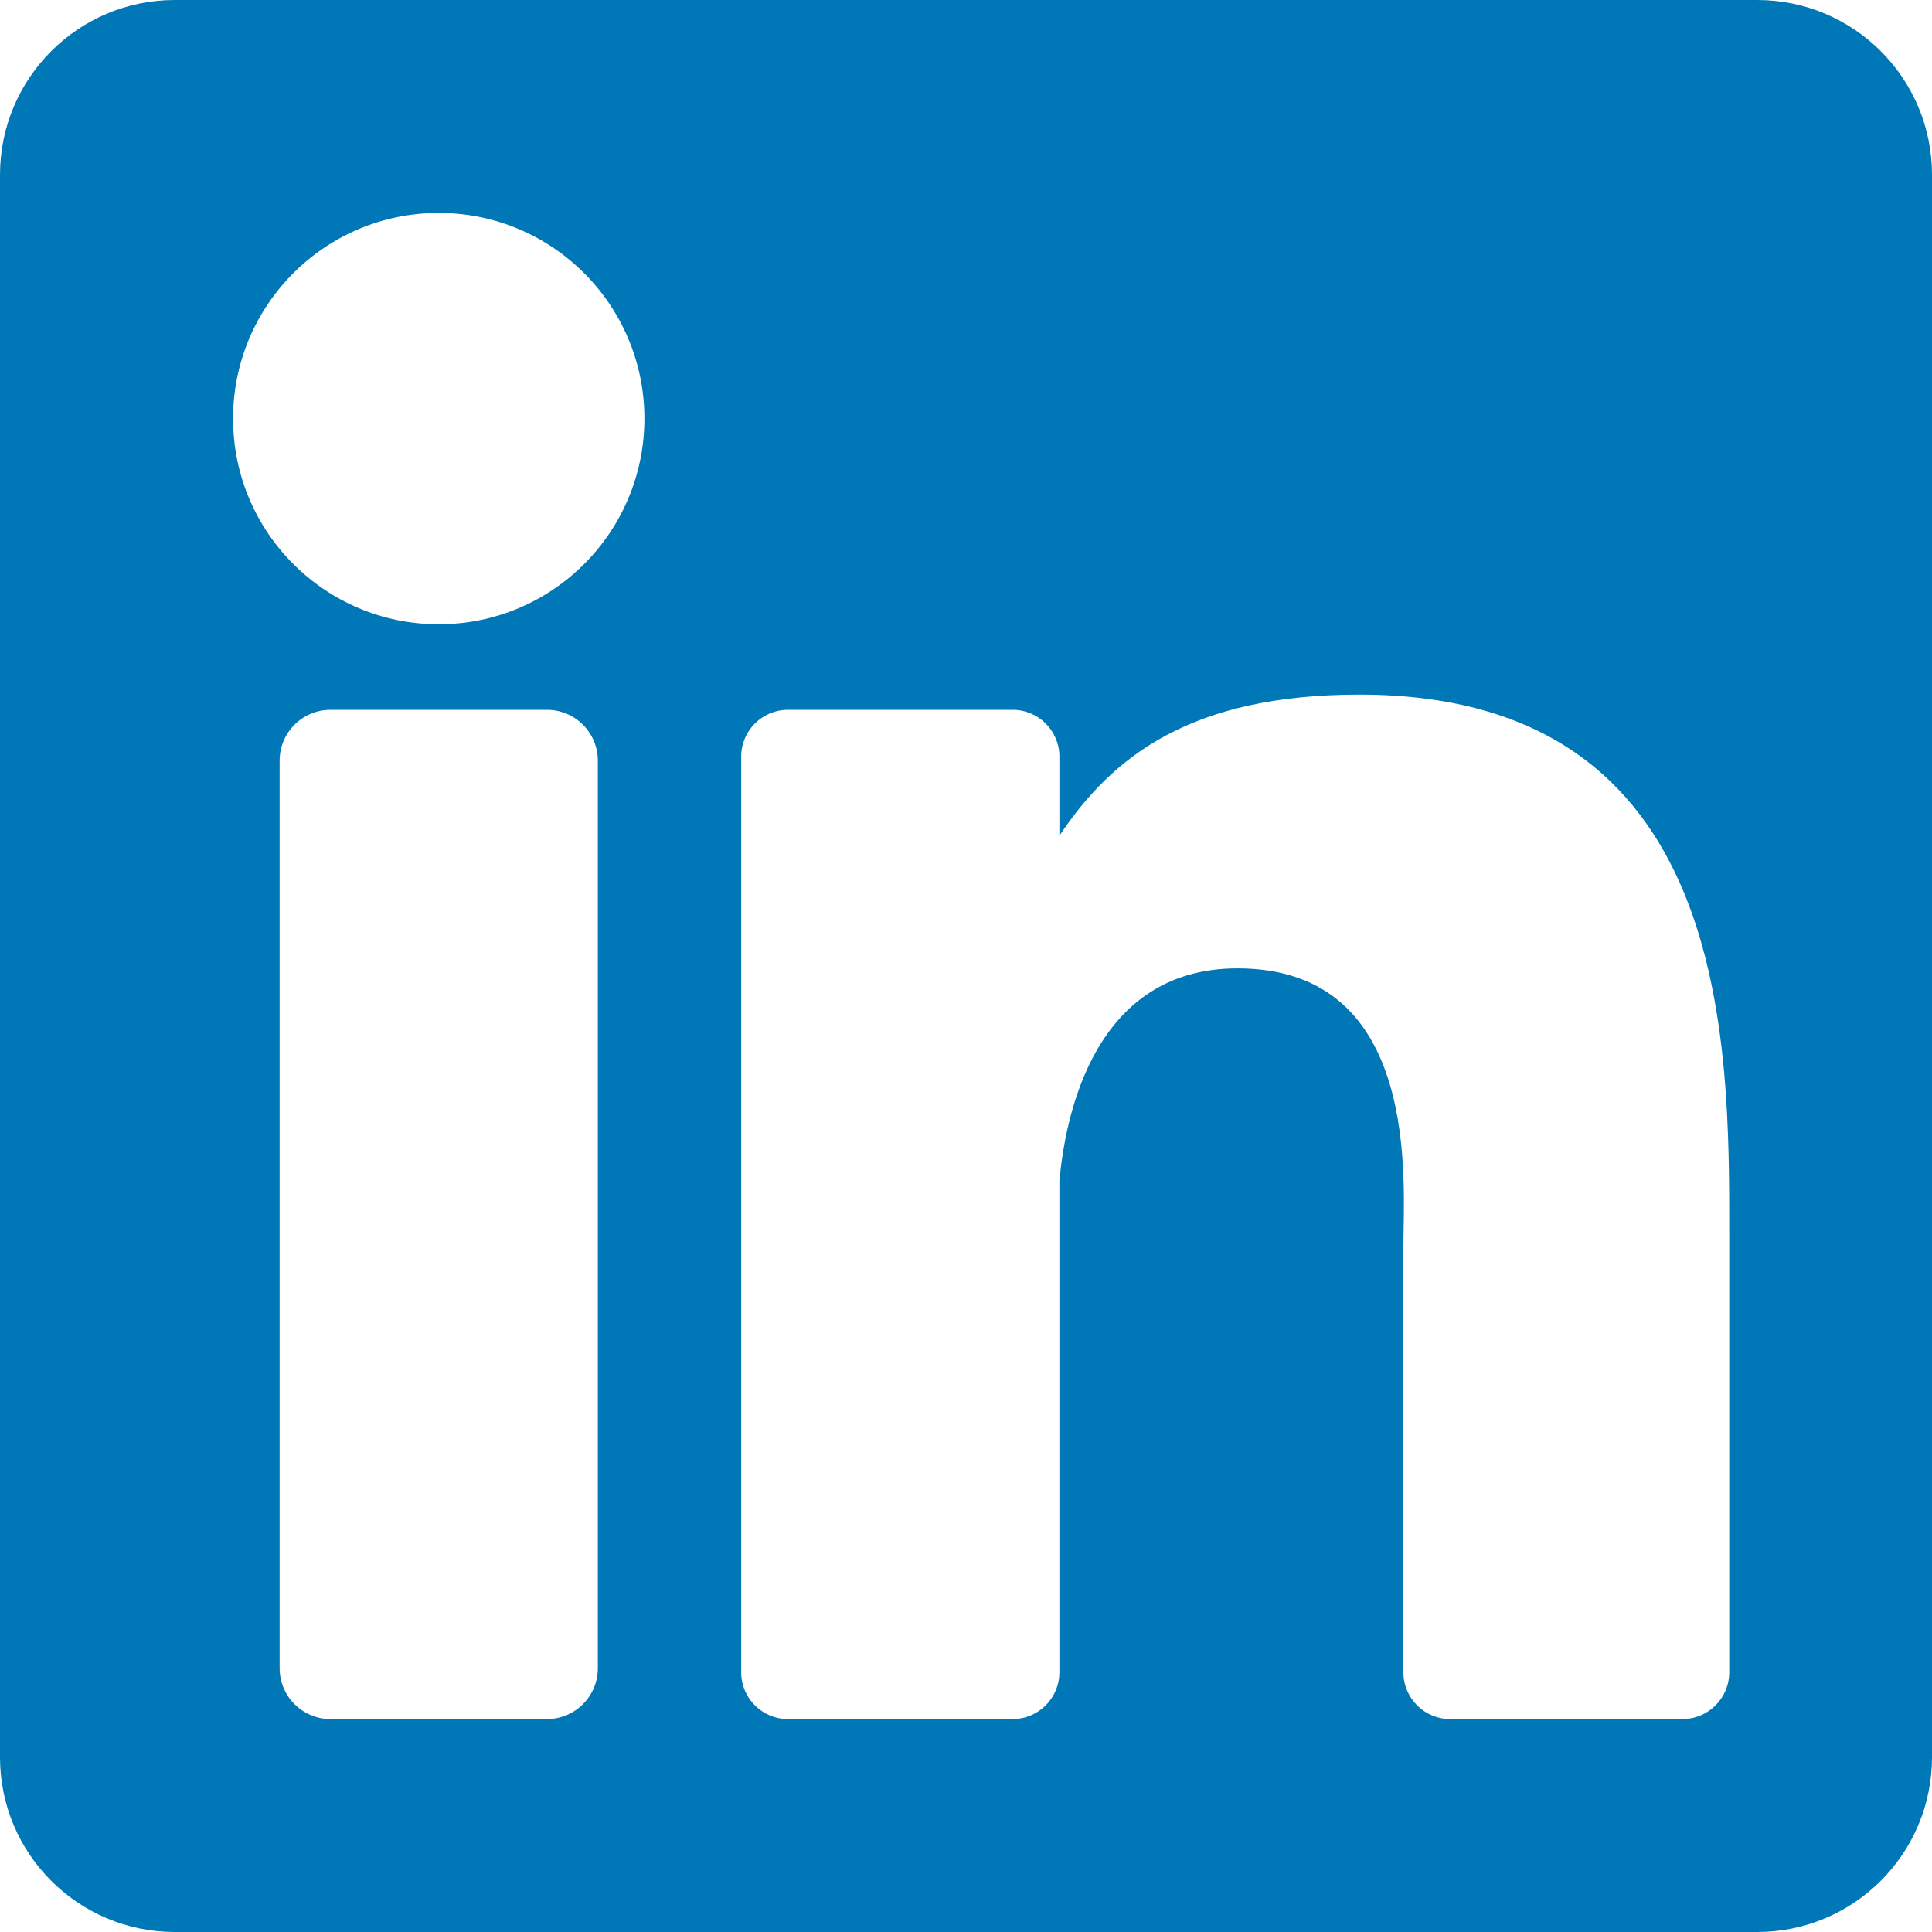
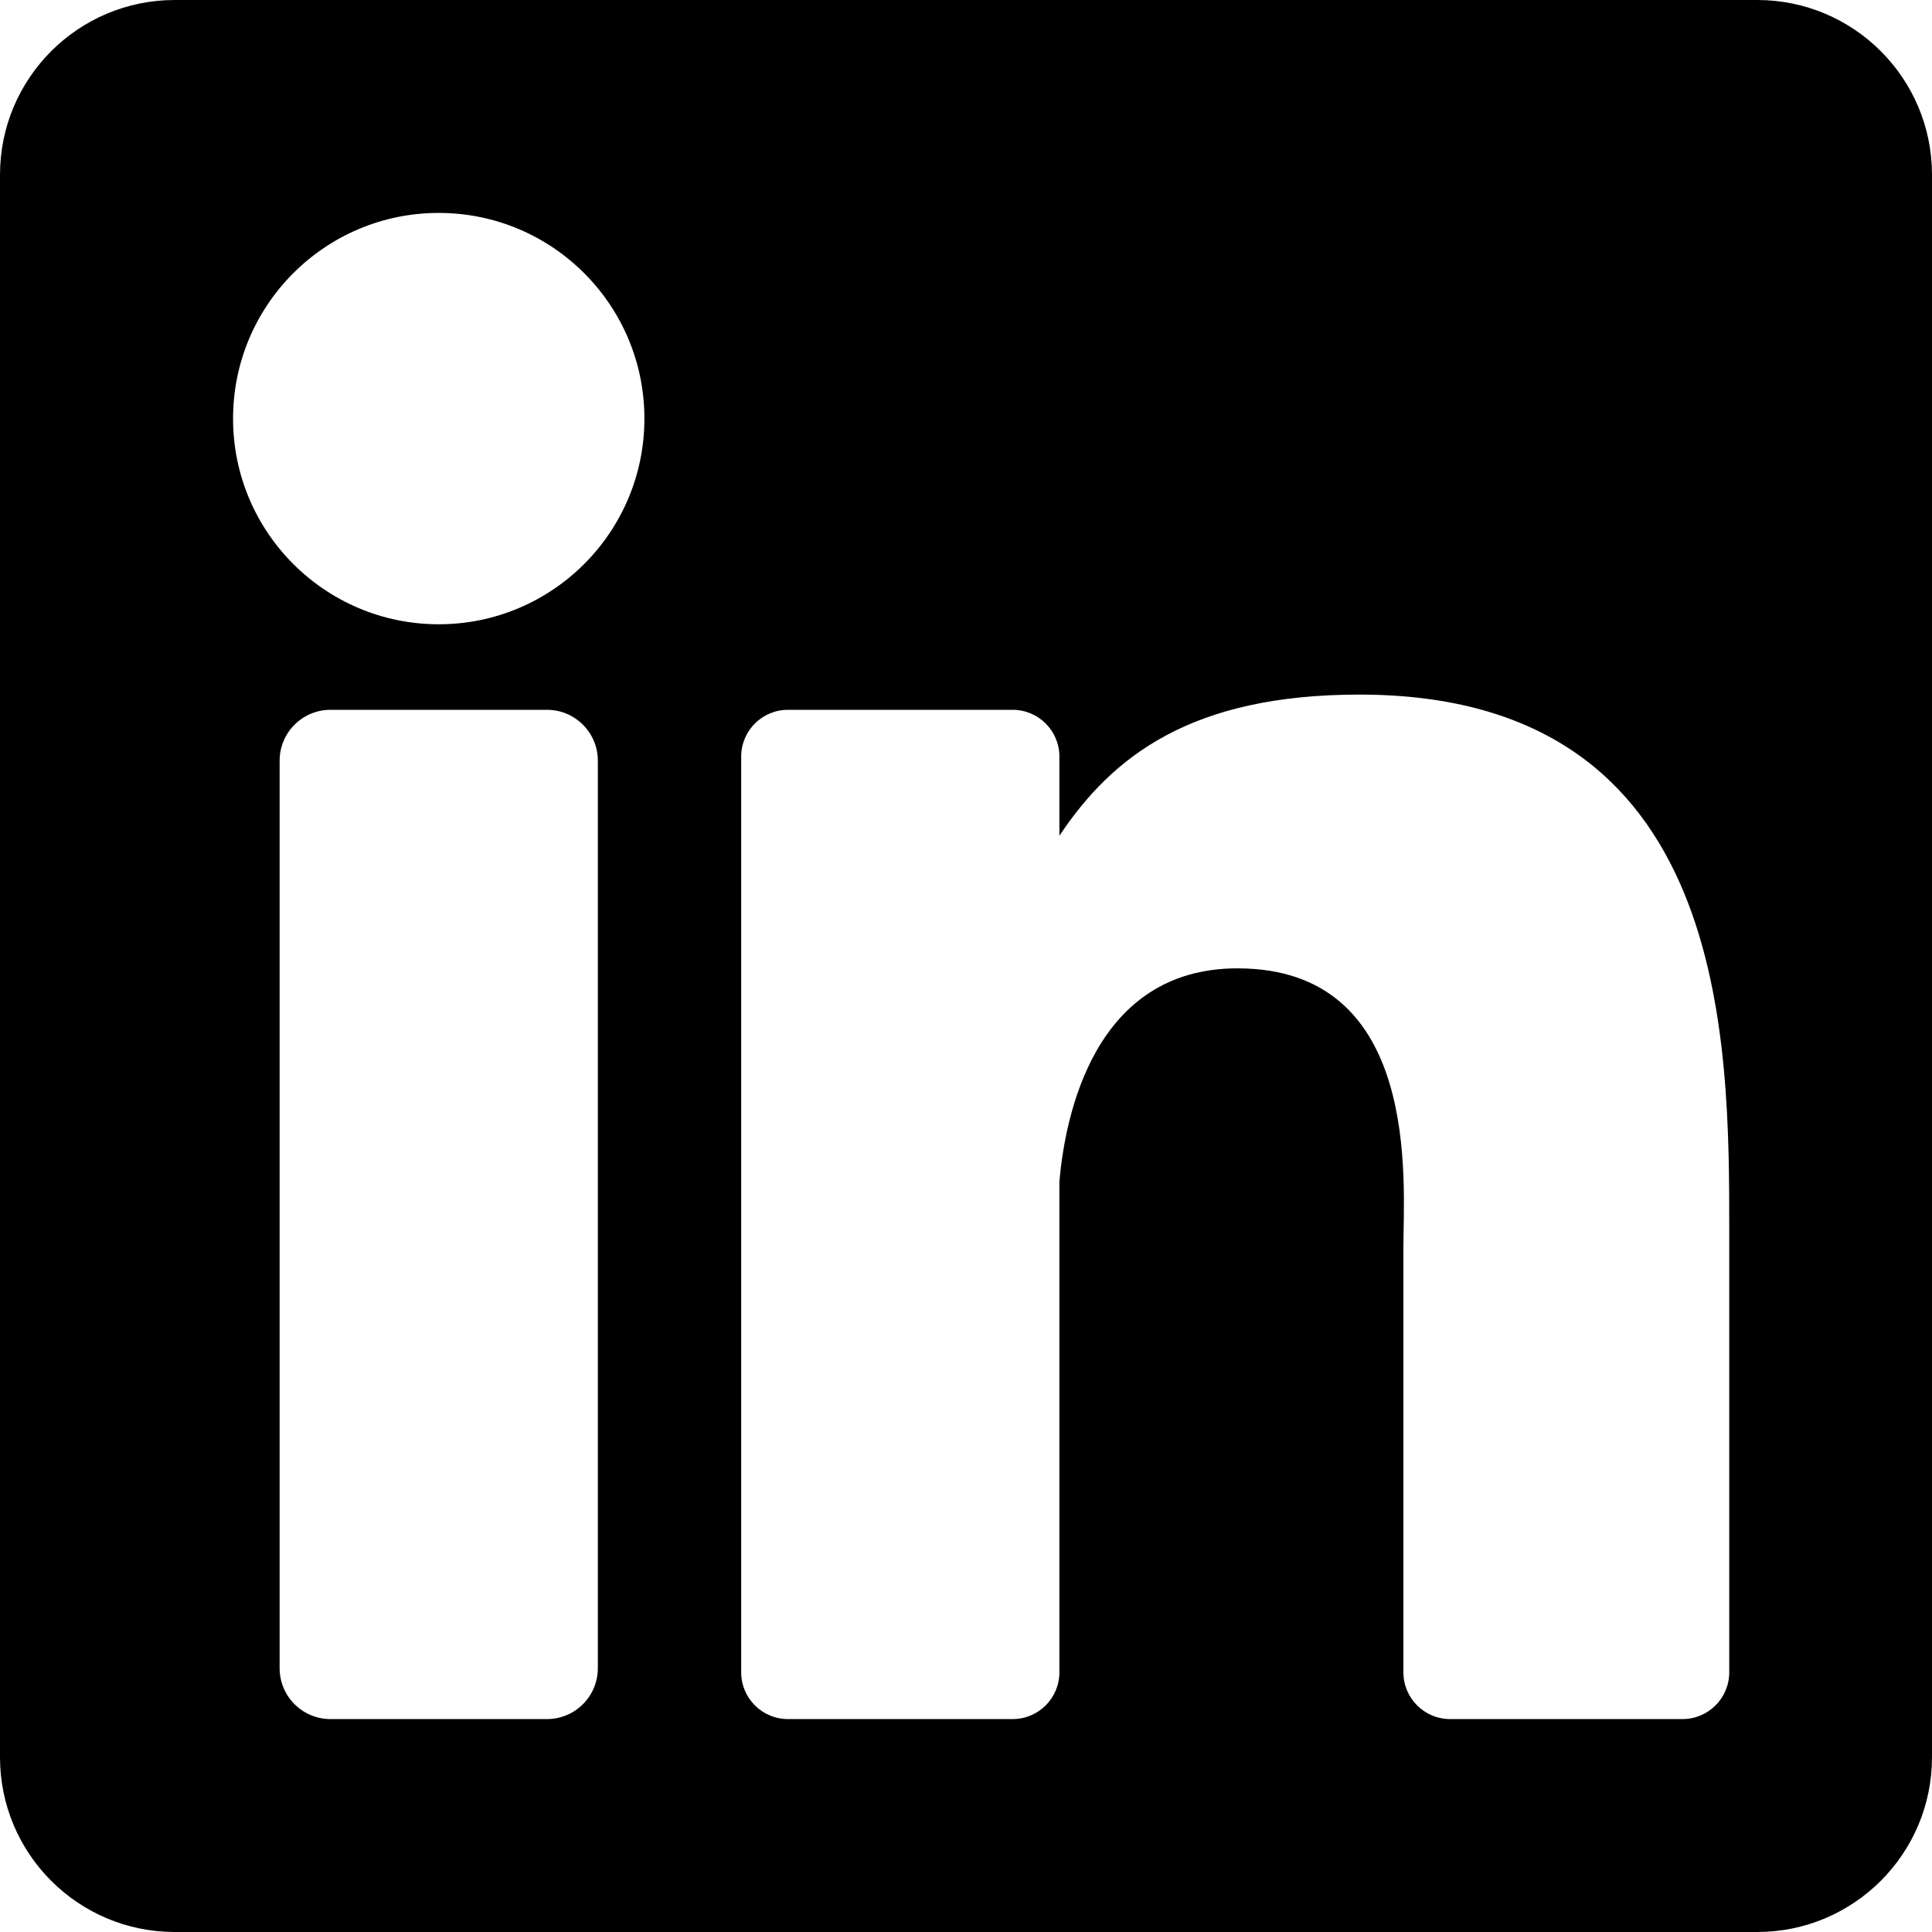
<svg xmlns="http://www.w3.org/2000/svg" version="1.1" id="Layer_1" x="0px" y="0px" viewBox="0 0 382 382" style="enable-background:new 0 0 382 382;" xml:space="preserve">
-   <path style="fill:#0077B7;" d="M347.445,0H34.555C15.471,0,0,15.471,0,34.555v312.889C0,366.529,15.471,382,34.555,382h312.889  C366.529,382,382,366.529,382,347.444V34.555C382,15.471,366.529,0,347.445,0z M118.207,329.844c0,5.554-4.502,10.056-10.056,10.056  H65.345c-5.554,0-10.056-4.502-10.056-10.056V150.403c0-5.554,4.502-10.056,10.056-10.056h42.806  c5.554,0,10.056,4.502,10.056,10.056V329.844z M86.748,123.432c-22.459,0-40.666-18.207-40.666-40.666S64.289,42.1,86.748,42.1  s40.666,18.207,40.666,40.666S109.208,123.432,86.748,123.432z M341.91,330.654c0,5.106-4.14,9.246-9.246,9.246H286.73  c-5.106,0-9.246-4.14-9.246-9.246v-84.168c0-12.556,3.683-55.021-32.813-55.021c-28.309,0-34.051,29.066-35.204,42.11v97.079  c0,5.106-4.139,9.246-9.246,9.246h-44.426c-5.106,0-9.246-4.14-9.246-9.246V149.593c0-5.106,4.14-9.246,9.246-9.246h44.426  c5.106,0,9.246,4.14,9.246,9.246v15.655c10.497-15.753,26.097-27.912,59.312-27.912c73.552,0,73.131,68.716,73.131,106.472  L341.91,330.654L341.91,330.654z" />
+   <path style="fill:black;" d="M347.445,0H34.555C15.471,0,0,15.471,0,34.555v312.889C0,366.529,15.471,382,34.555,382h312.889  C366.529,382,382,366.529,382,347.444V34.555C382,15.471,366.529,0,347.445,0z M118.207,329.844c0,5.554-4.502,10.056-10.056,10.056  H65.345c-5.554,0-10.056-4.502-10.056-10.056V150.403c0-5.554,4.502-10.056,10.056-10.056h42.806  c5.554,0,10.056,4.502,10.056,10.056V329.844z M86.748,123.432c-22.459,0-40.666-18.207-40.666-40.666S64.289,42.1,86.748,42.1  s40.666,18.207,40.666,40.666S109.208,123.432,86.748,123.432z M341.91,330.654c0,5.106-4.14,9.246-9.246,9.246H286.73  c-5.106,0-9.246-4.14-9.246-9.246v-84.168c0-12.556,3.683-55.021-32.813-55.021c-28.309,0-34.051,29.066-35.204,42.11v97.079  c0,5.106-4.139,9.246-9.246,9.246h-44.426c-5.106,0-9.246-4.14-9.246-9.246V149.593c0-5.106,4.14-9.246,9.246-9.246h44.426  c5.106,0,9.246,4.14,9.246,9.246v15.655c10.497-15.753,26.097-27.912,59.312-27.912c73.552,0,73.131,68.716,73.131,106.472  L341.91,330.654L341.91,330.654z" />
  <g>
</g>
  <g>
</g>
  <g>
</g>
  <g>
</g>
  <g>
</g>
  <g>
</g>
  <g>
</g>
  <g>
</g>
  <g>
</g>
  <g>
</g>
  <g>
</g>
  <g>
</g>
  <g>
</g>
  <g>
</g>
  <g>
</g>
</svg>
